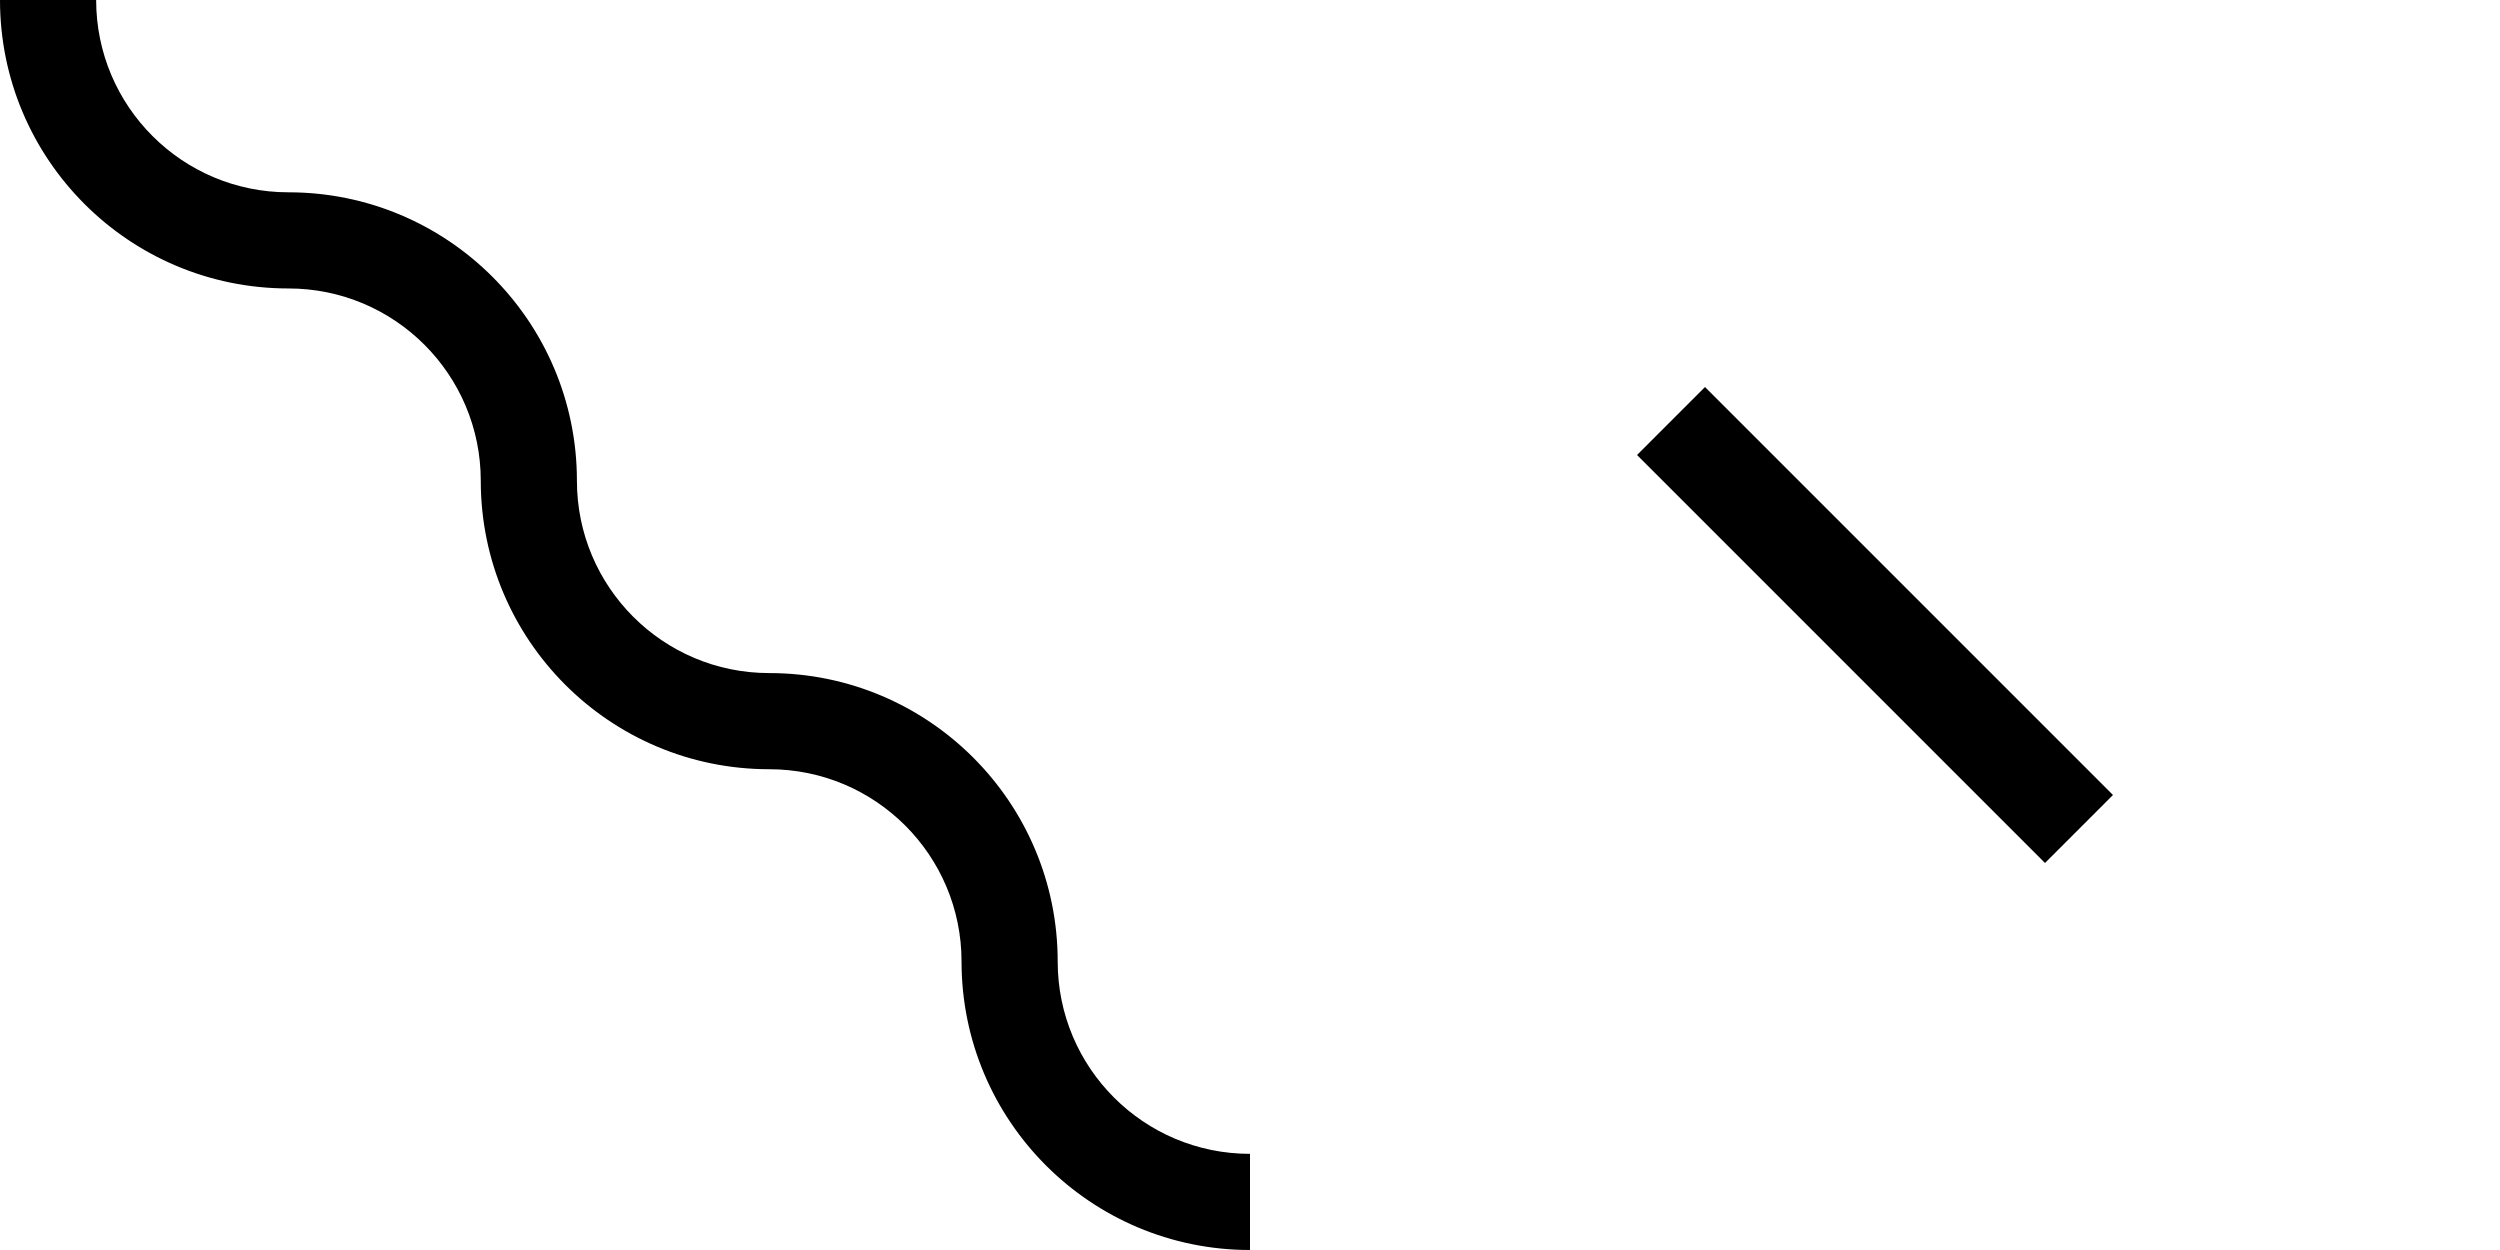
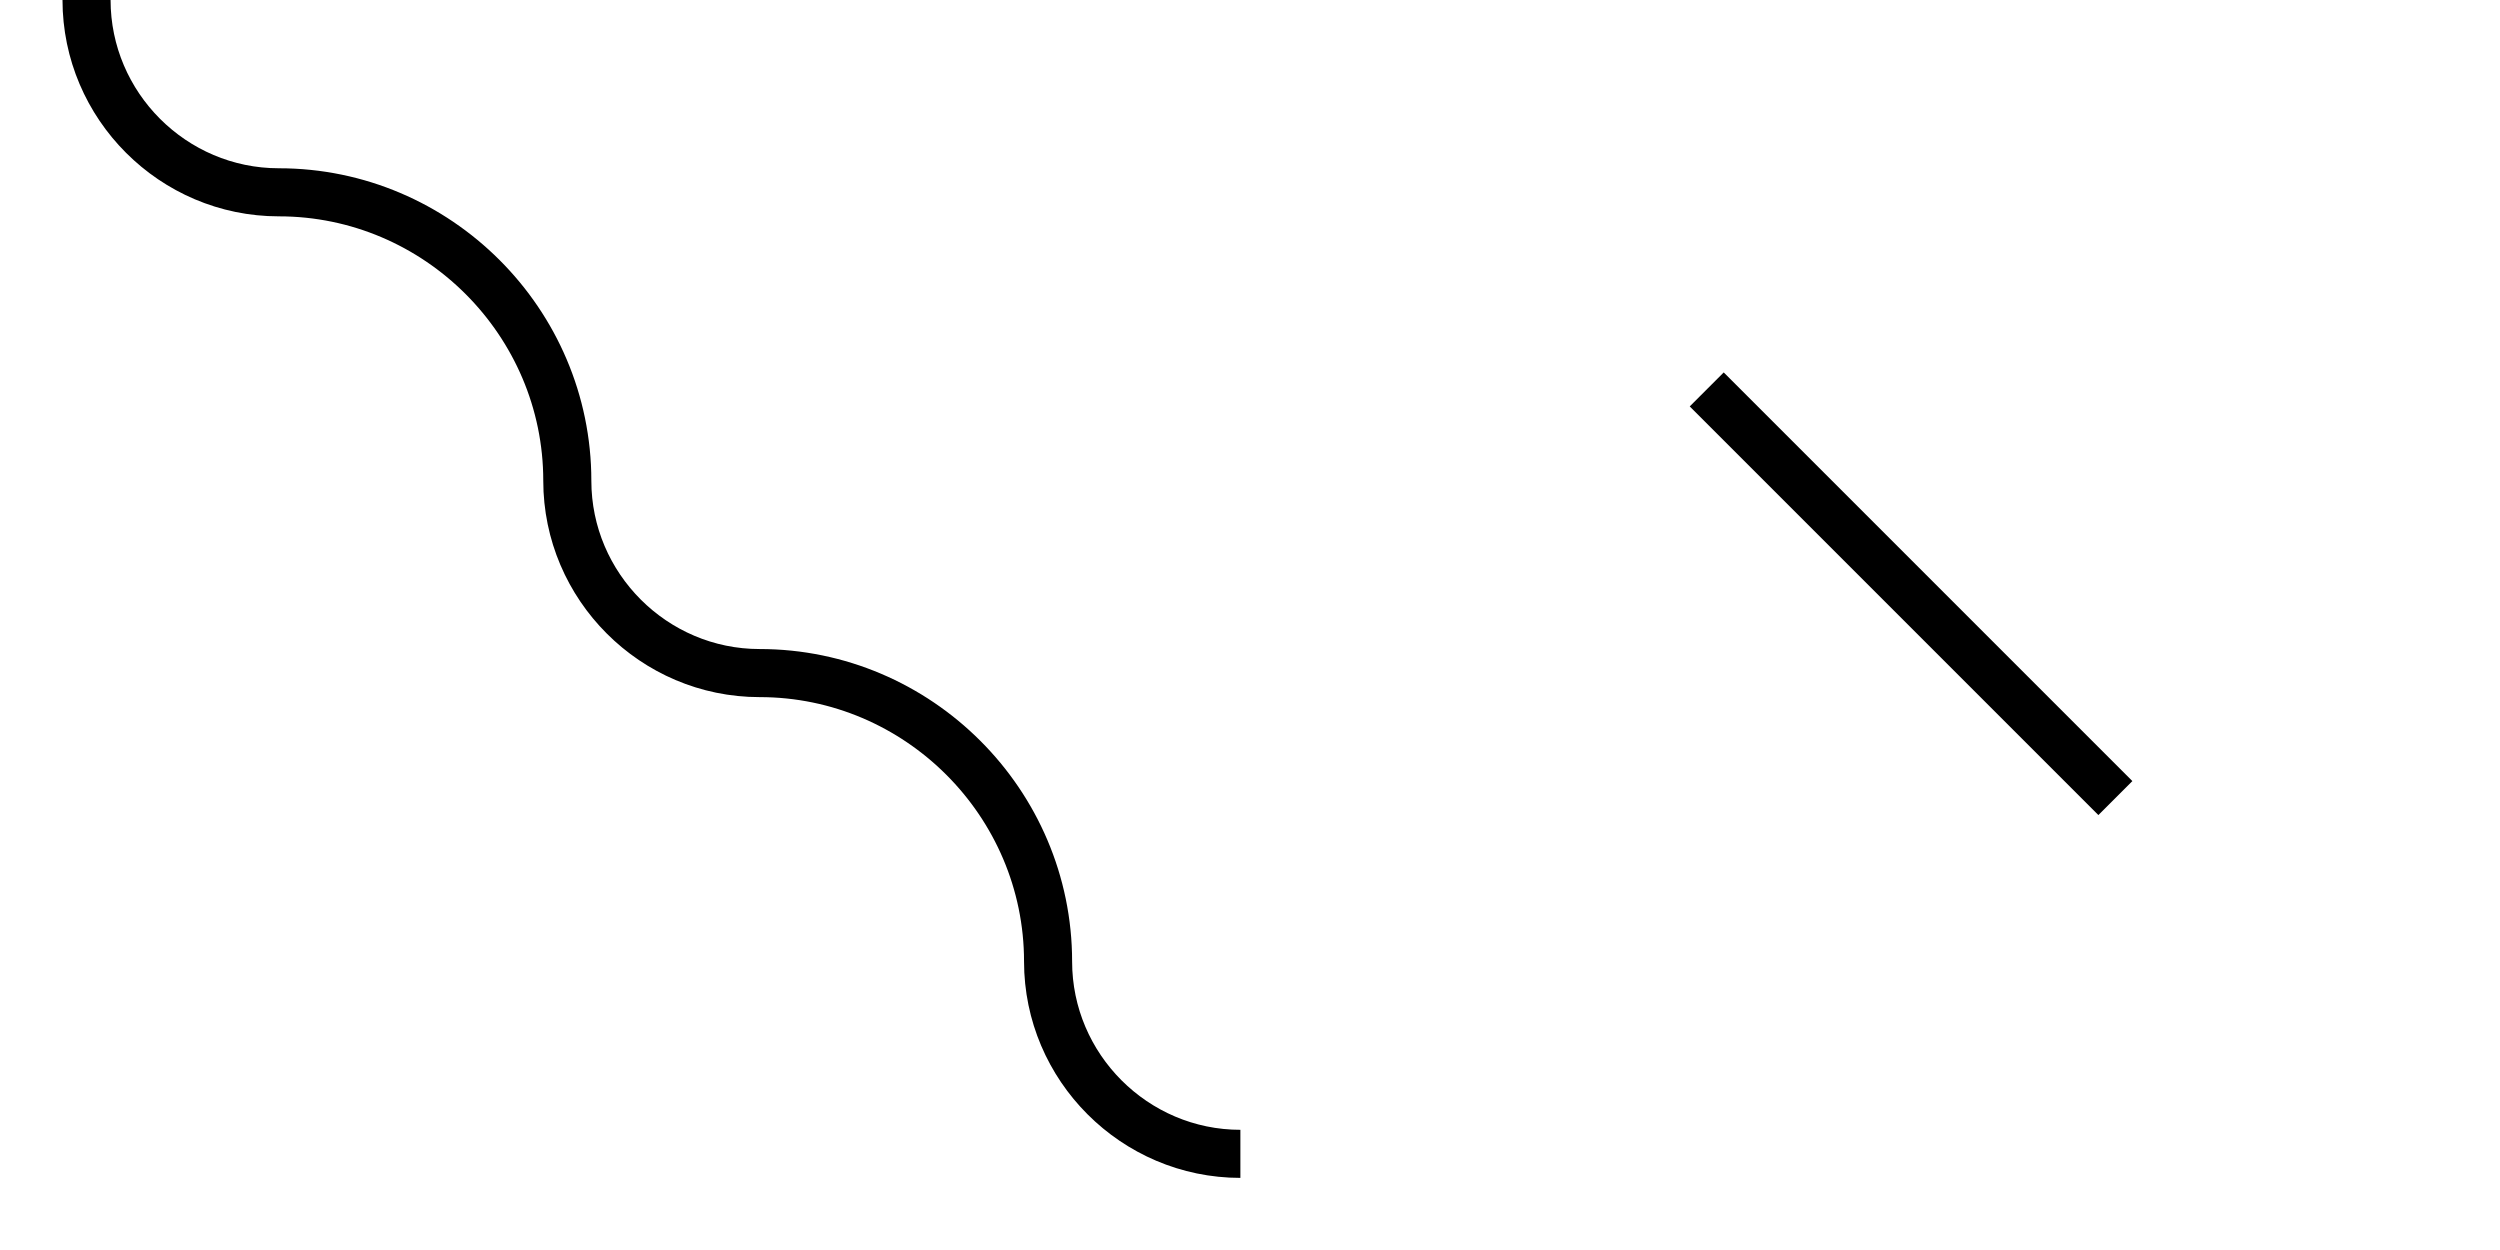
- <svg xmlns="http://www.w3.org/2000/svg" width="52" height="26" viewBox="0 0 52 26">
-   <path d="M10 10c0-2.21-1.79-4-4-4-3.314 0-6-2.686-6-6h2c0 2.21 1.79 4 4 4 3.314 0 6 2.686 6 6 0 2.21 1.79 4 4 4 3.314 0 6 2.686 6 6 0 2.21 1.79 4 4 4v2c-3.314 0-6-2.686-6-6 0-2.21-1.79-4-4-4-3.314 0-6-2.686-6-6zm25.464-1.95l8.486 8.486-1.414 1.414-8.486-8.486 1.414-1.414z" />
+ <svg xmlns="http://www.w3.org/2000/svg" version="1.1" id="Layer_1" x="0px" y="0px" viewBox="0 0 52 26" enable-background="new 0 0 52 26" xml:space="preserve">
+   <path fill="none" stroke="#000000" stroke-miterlimit="10" d="M1.8,0c0,2.2,1.8,4,4,4c3.3,0,6,2.7,6,6c0,2.2,1.8,4,4,4  c3.3,0,6,2.7,6,6c0,2.2,1.8,4,4,4 M35.5,8.1l8.5,8.5" />
</svg>
